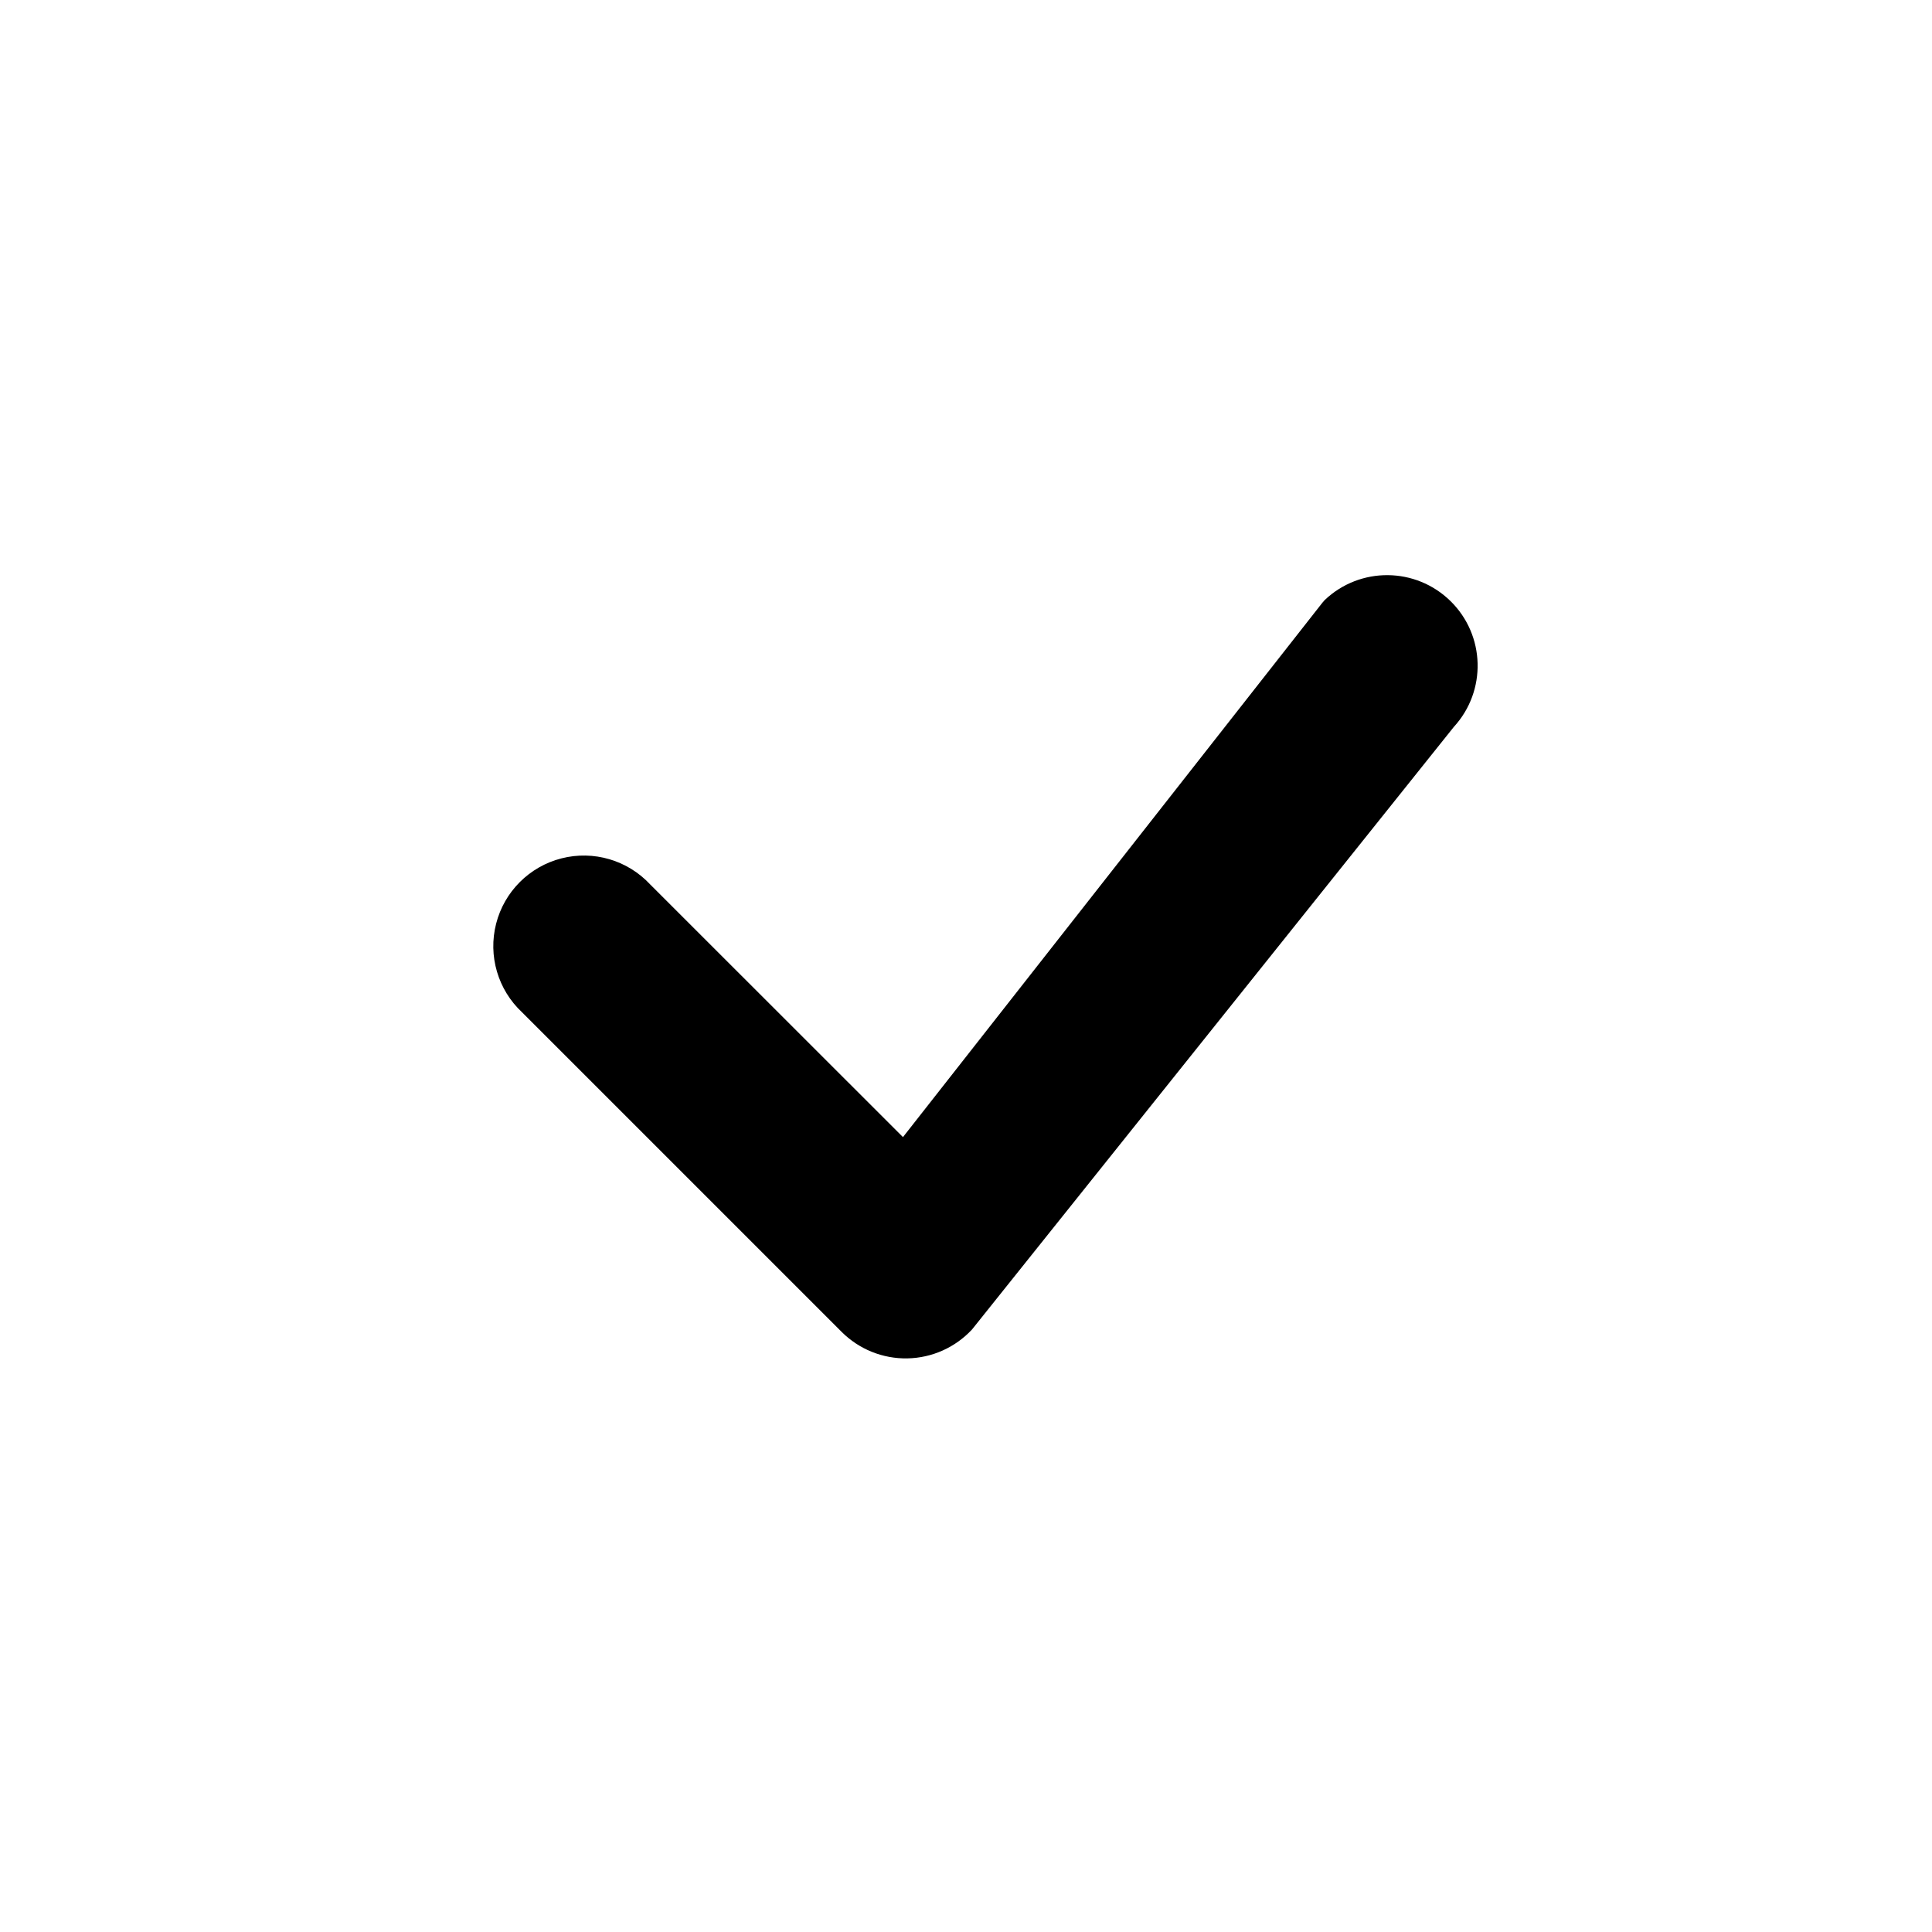
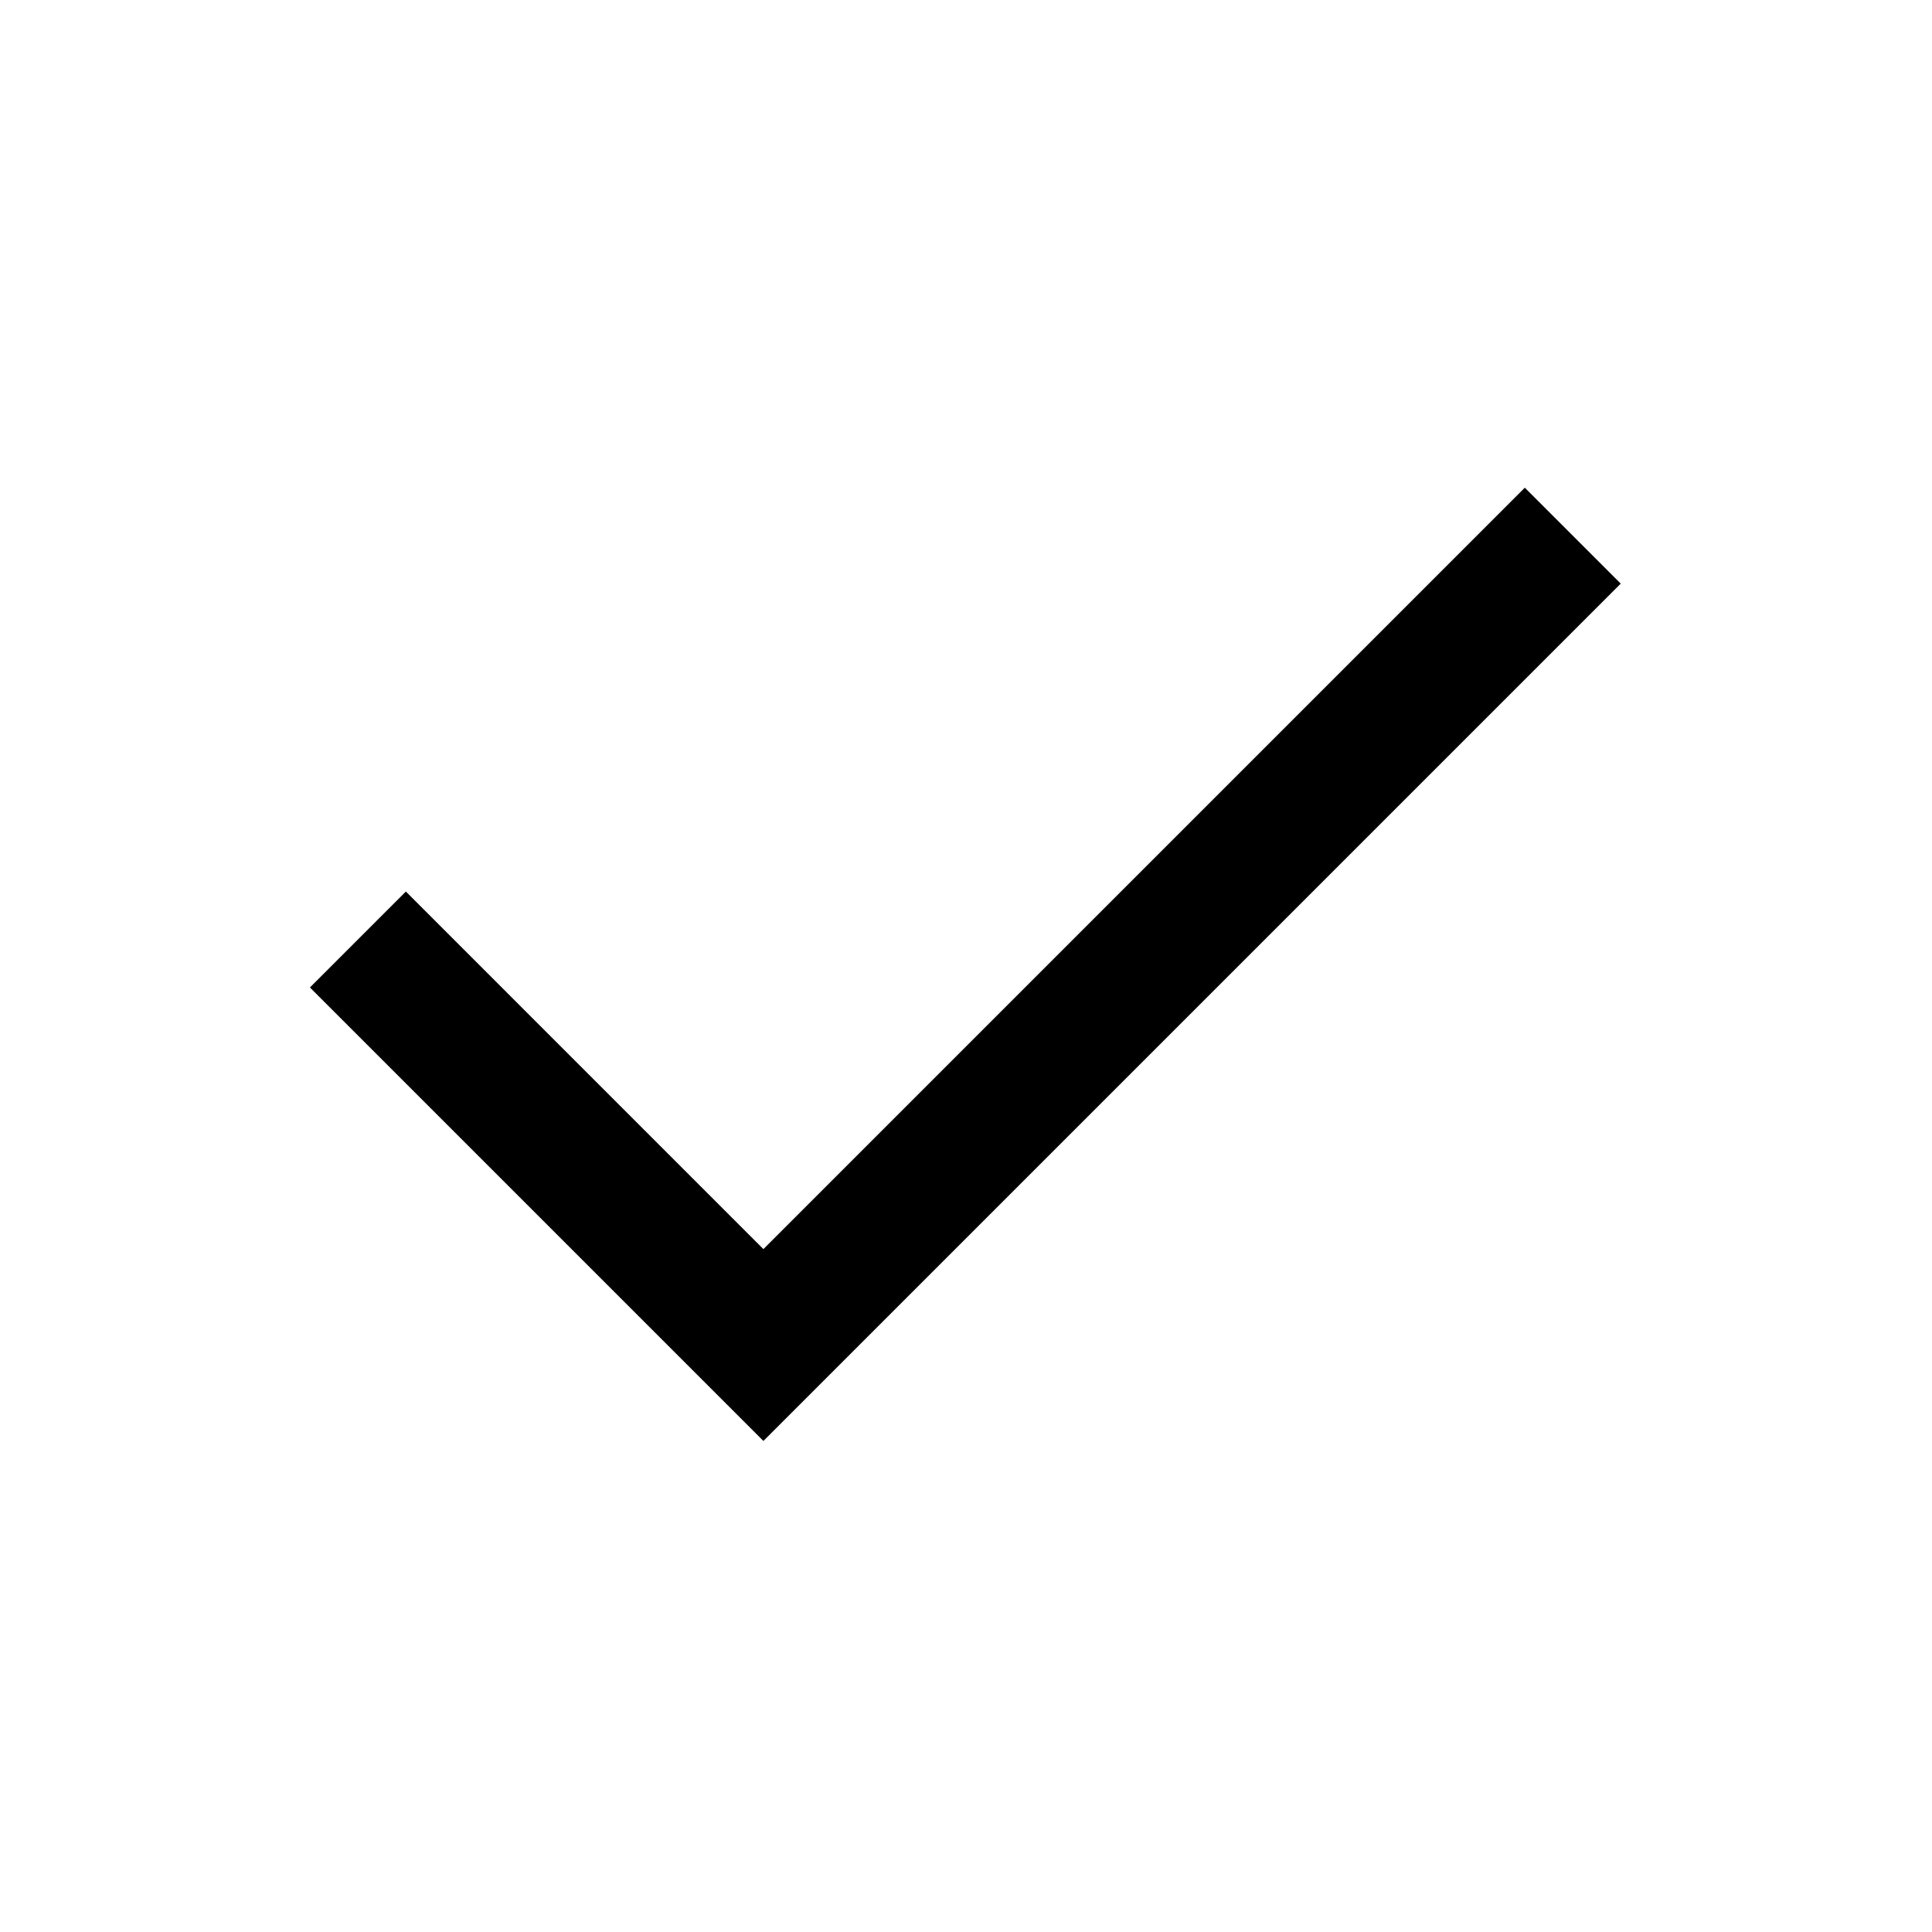
- <svg xmlns="http://www.w3.org/2000/svg" width="16" height="16" fill="currentColor" class="bi bi-check" viewBox="0 0 16 16">
-   <path d="M10.97 4.97a.75.75 0 0 1 1.07 1.05l-3.99 4.99a.75.75 0 0 1-1.08.02L4.324 8.384a.75.75 0 1 1 1.06-1.06l2.094 2.093 3.473-4.425z" />
+ <svg xmlns="http://www.w3.org/2000/svg" height="26px" viewBox="0 -960 960 960" width="26px" fill="#000000" className="check-icon">
+   <path d="M379.33-244 154-469.33 201.67-517l177.66 177.67 378.34-378.34L805.33-670l-426 426Z" />
</svg>
